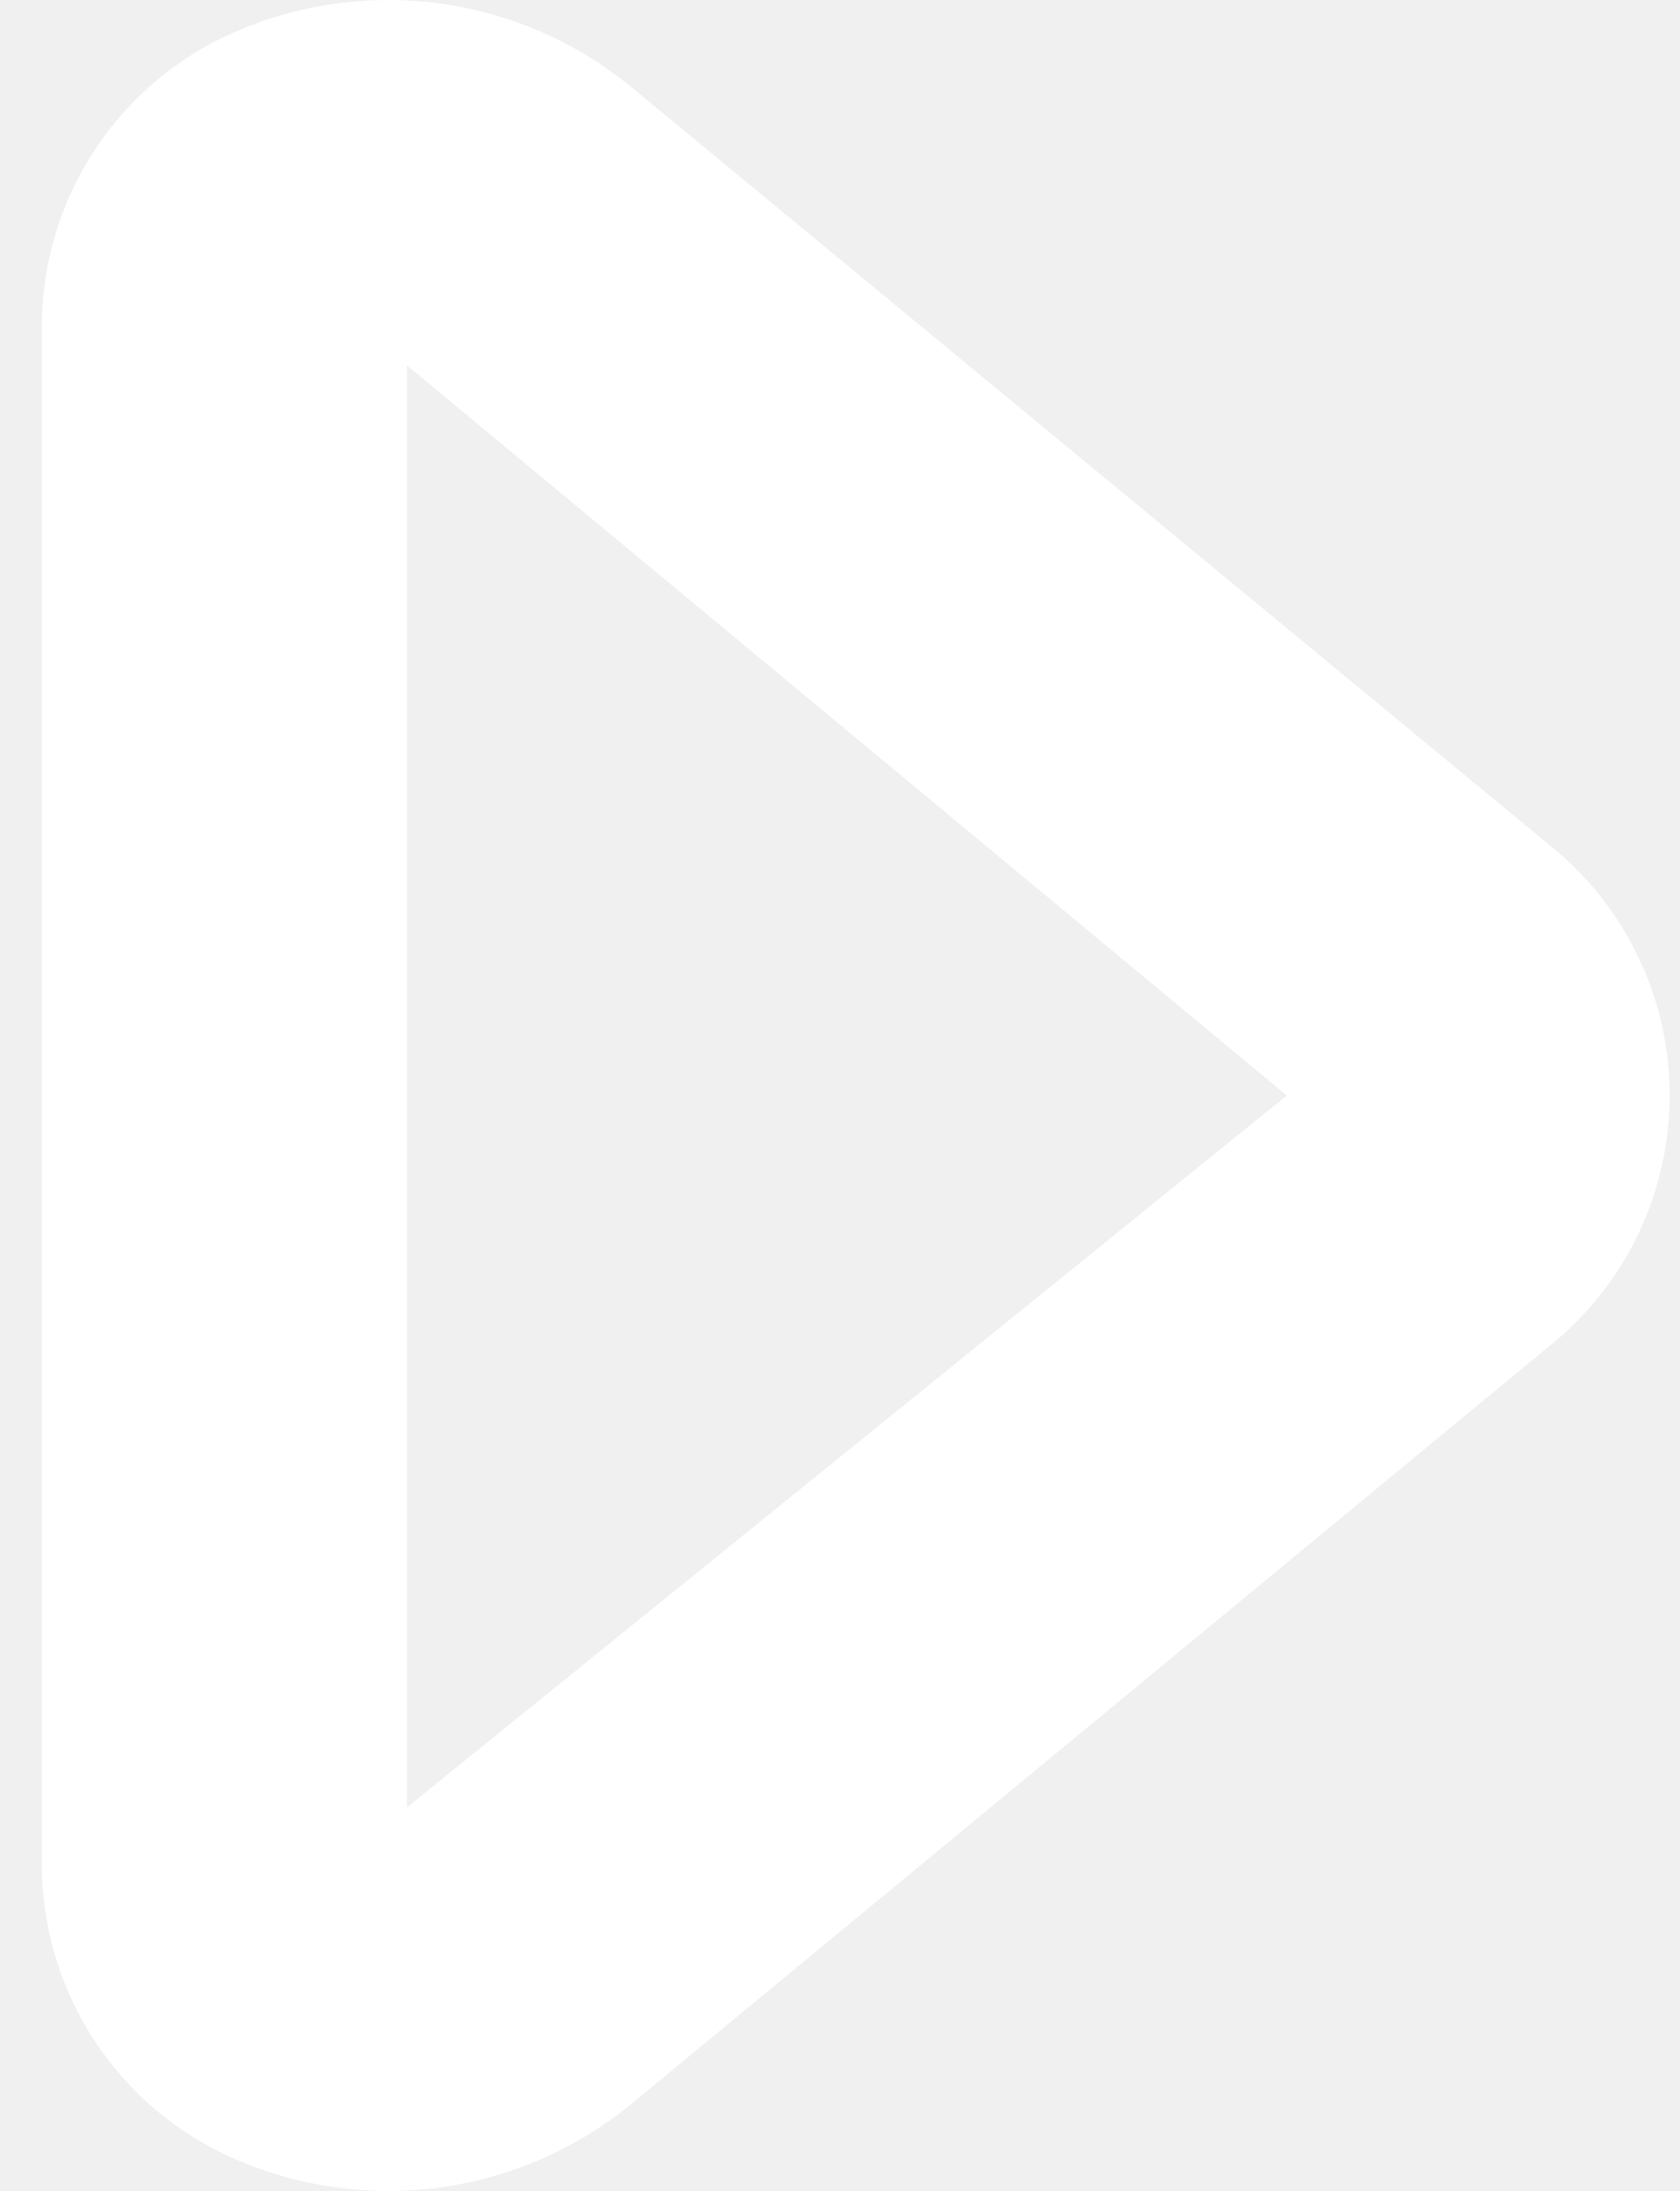
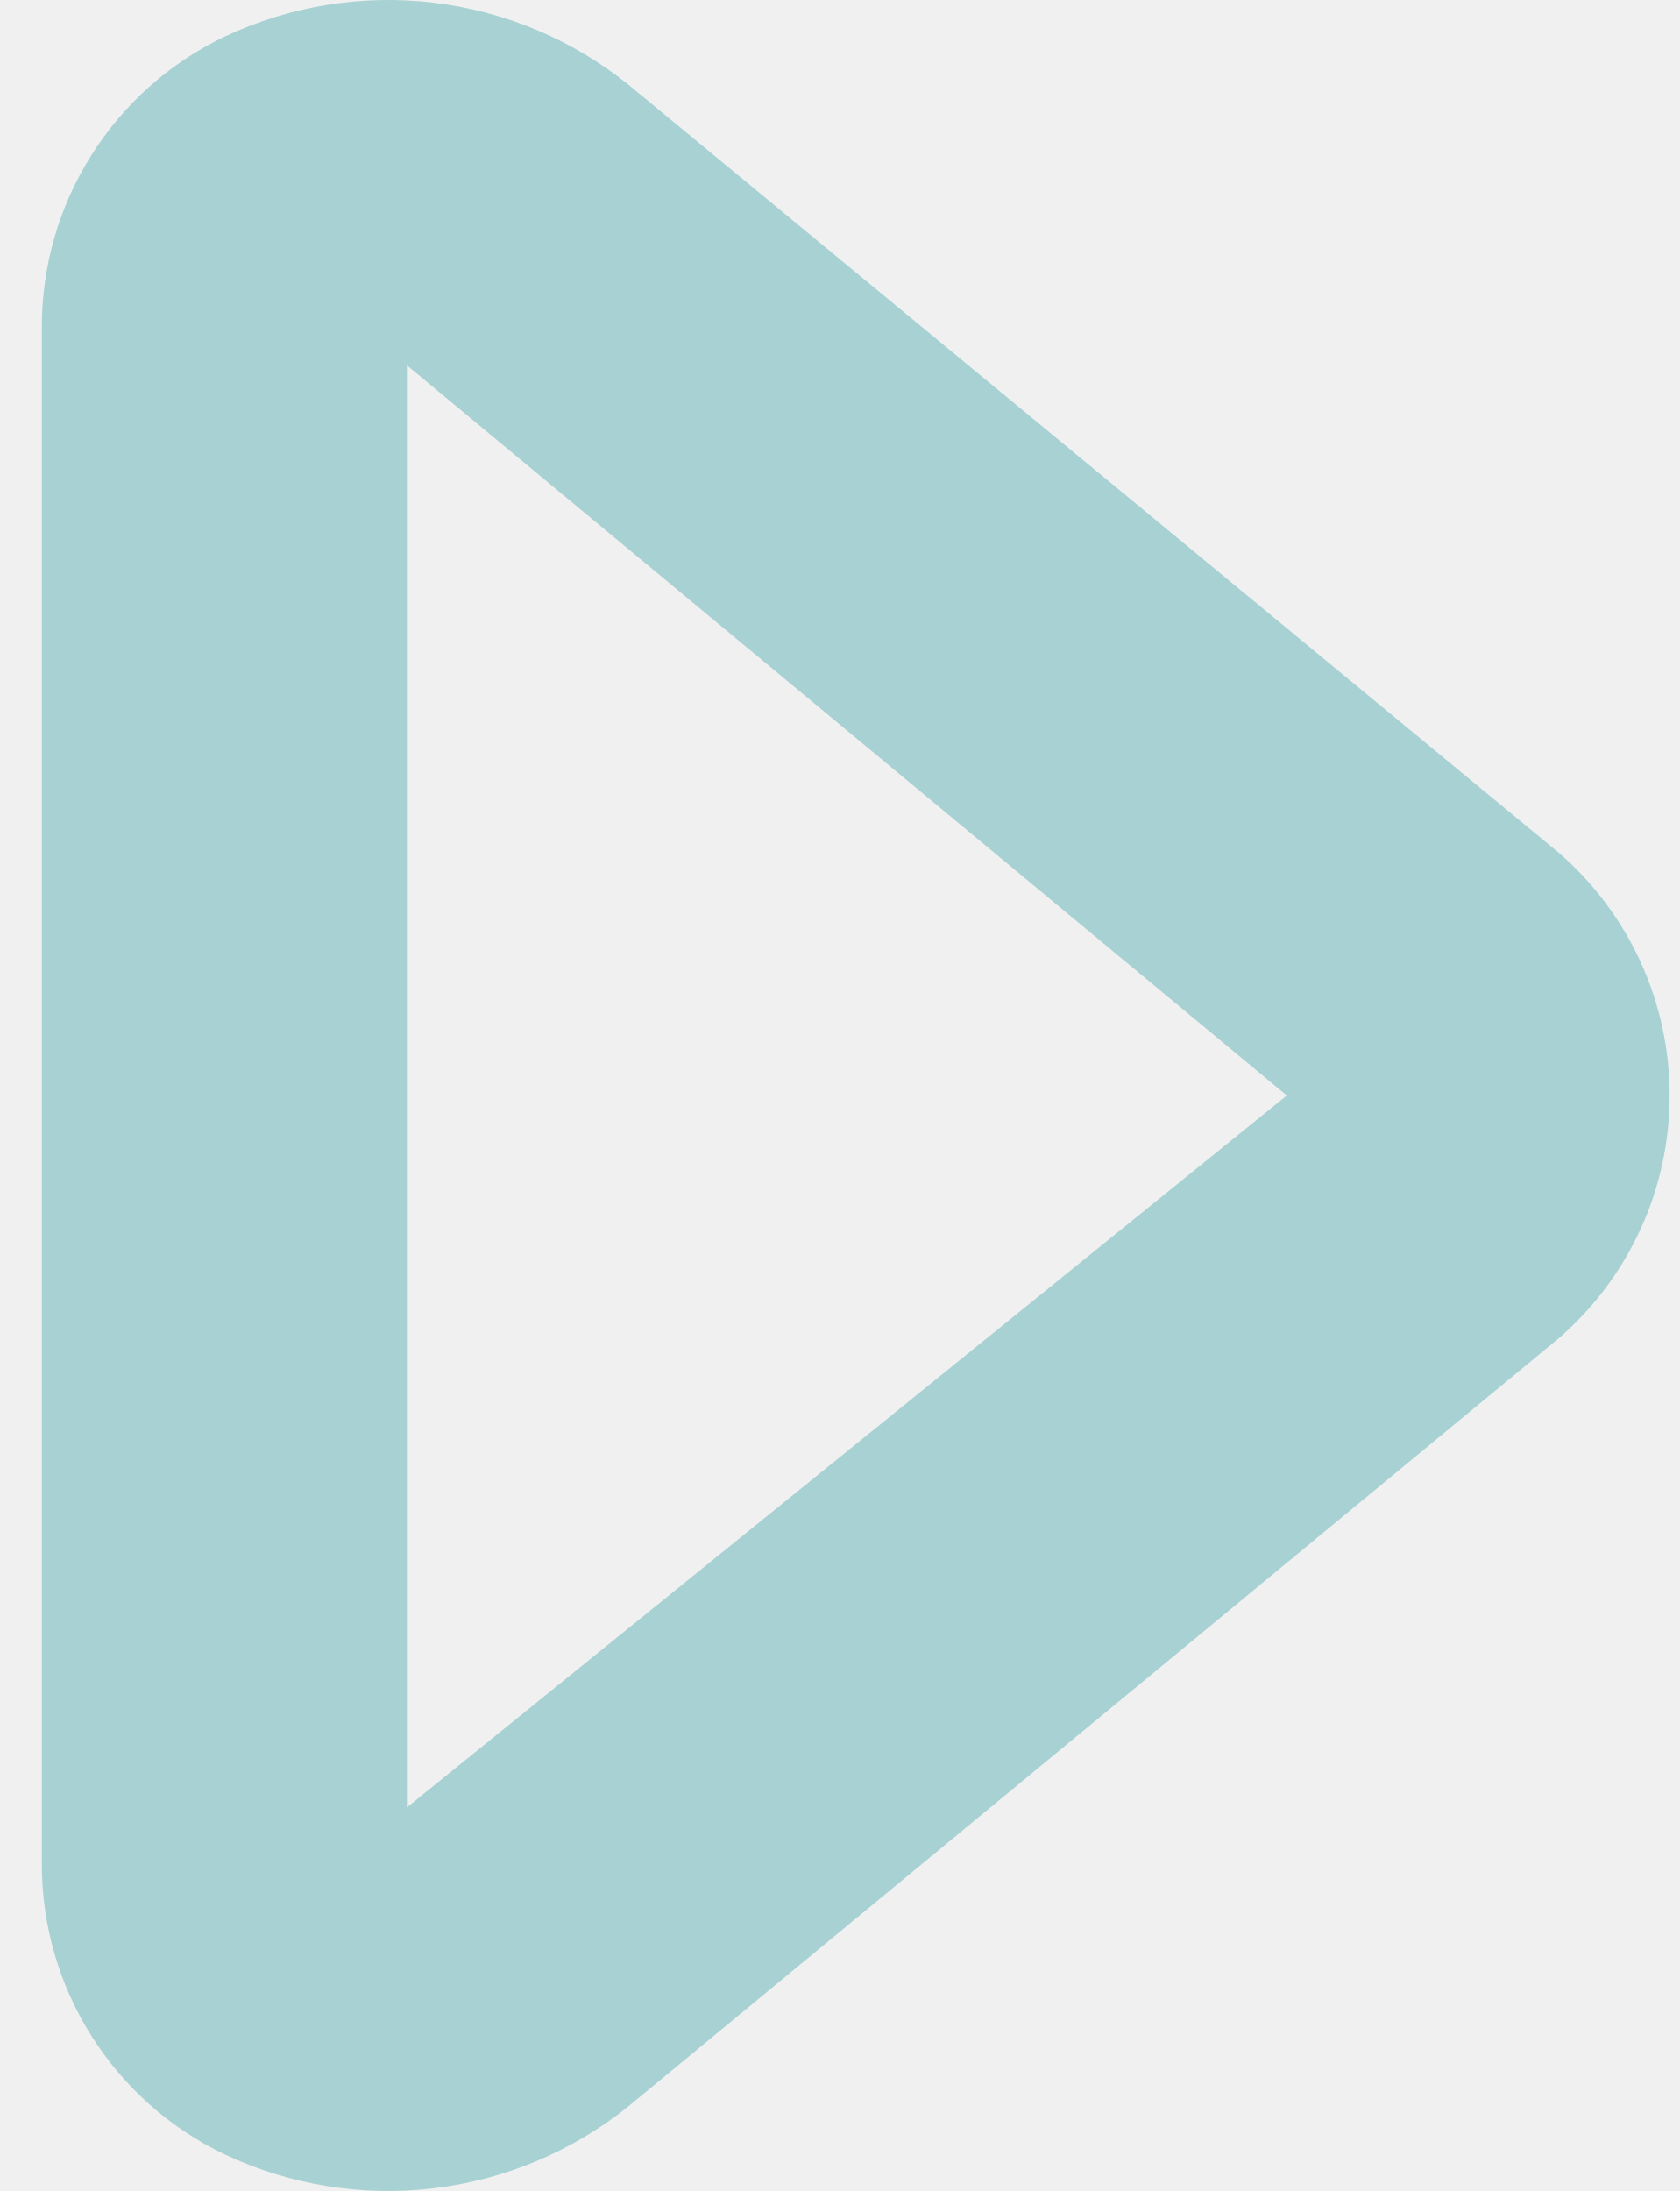
<svg xmlns="http://www.w3.org/2000/svg" width="23" height="30" viewBox="0 0 23 30" fill="none">
-   <path d="M0.573 25.523L0.573 4.477C0.572 3.646 0.806 2.832 1.249 2.129C1.691 1.425 2.323 0.862 3.073 0.503C3.962 0.083 4.951 -0.079 5.928 0.036C6.905 0.151 7.829 0.538 8.597 1.153L21.344 11.676C21.821 12.089 22.203 12.599 22.465 13.173C22.727 13.746 22.862 14.37 22.862 15C22.862 15.63 22.727 16.254 22.465 16.827C22.203 17.401 21.821 17.911 21.344 18.324L8.597 28.847C7.829 29.462 6.905 29.849 5.928 29.964C4.951 30.079 3.962 29.917 3.073 29.497C2.323 29.138 1.691 28.575 1.249 27.871C0.806 27.168 0.572 26.354 0.573 25.523ZM5.572 5.002L5.572 24.748L17.62 15L5.572 5.002Z" fill="white" />
+   <path d="M0.573 25.523L0.573 4.477C0.572 3.646 0.806 2.832 1.249 2.129C1.691 1.425 2.323 0.862 3.073 0.503C3.962 0.083 4.951 -0.079 5.928 0.036C6.905 0.151 7.829 0.538 8.597 1.153L21.344 11.676C21.821 12.089 22.203 12.599 22.465 13.173C22.727 13.746 22.862 14.37 22.862 15C22.862 15.63 22.727 16.254 22.465 16.827C22.203 17.401 21.821 17.911 21.344 18.324L8.597 28.847C7.829 29.462 6.905 29.849 5.928 29.964C4.951 30.079 3.962 29.917 3.073 29.497C2.323 29.138 1.691 28.575 1.249 27.871C0.806 27.168 0.572 26.354 0.573 25.523ZM5.572 5.002L5.572 24.748L17.62 15L5.572 5.002Z" fill="#a7d1d2" />
</svg>
